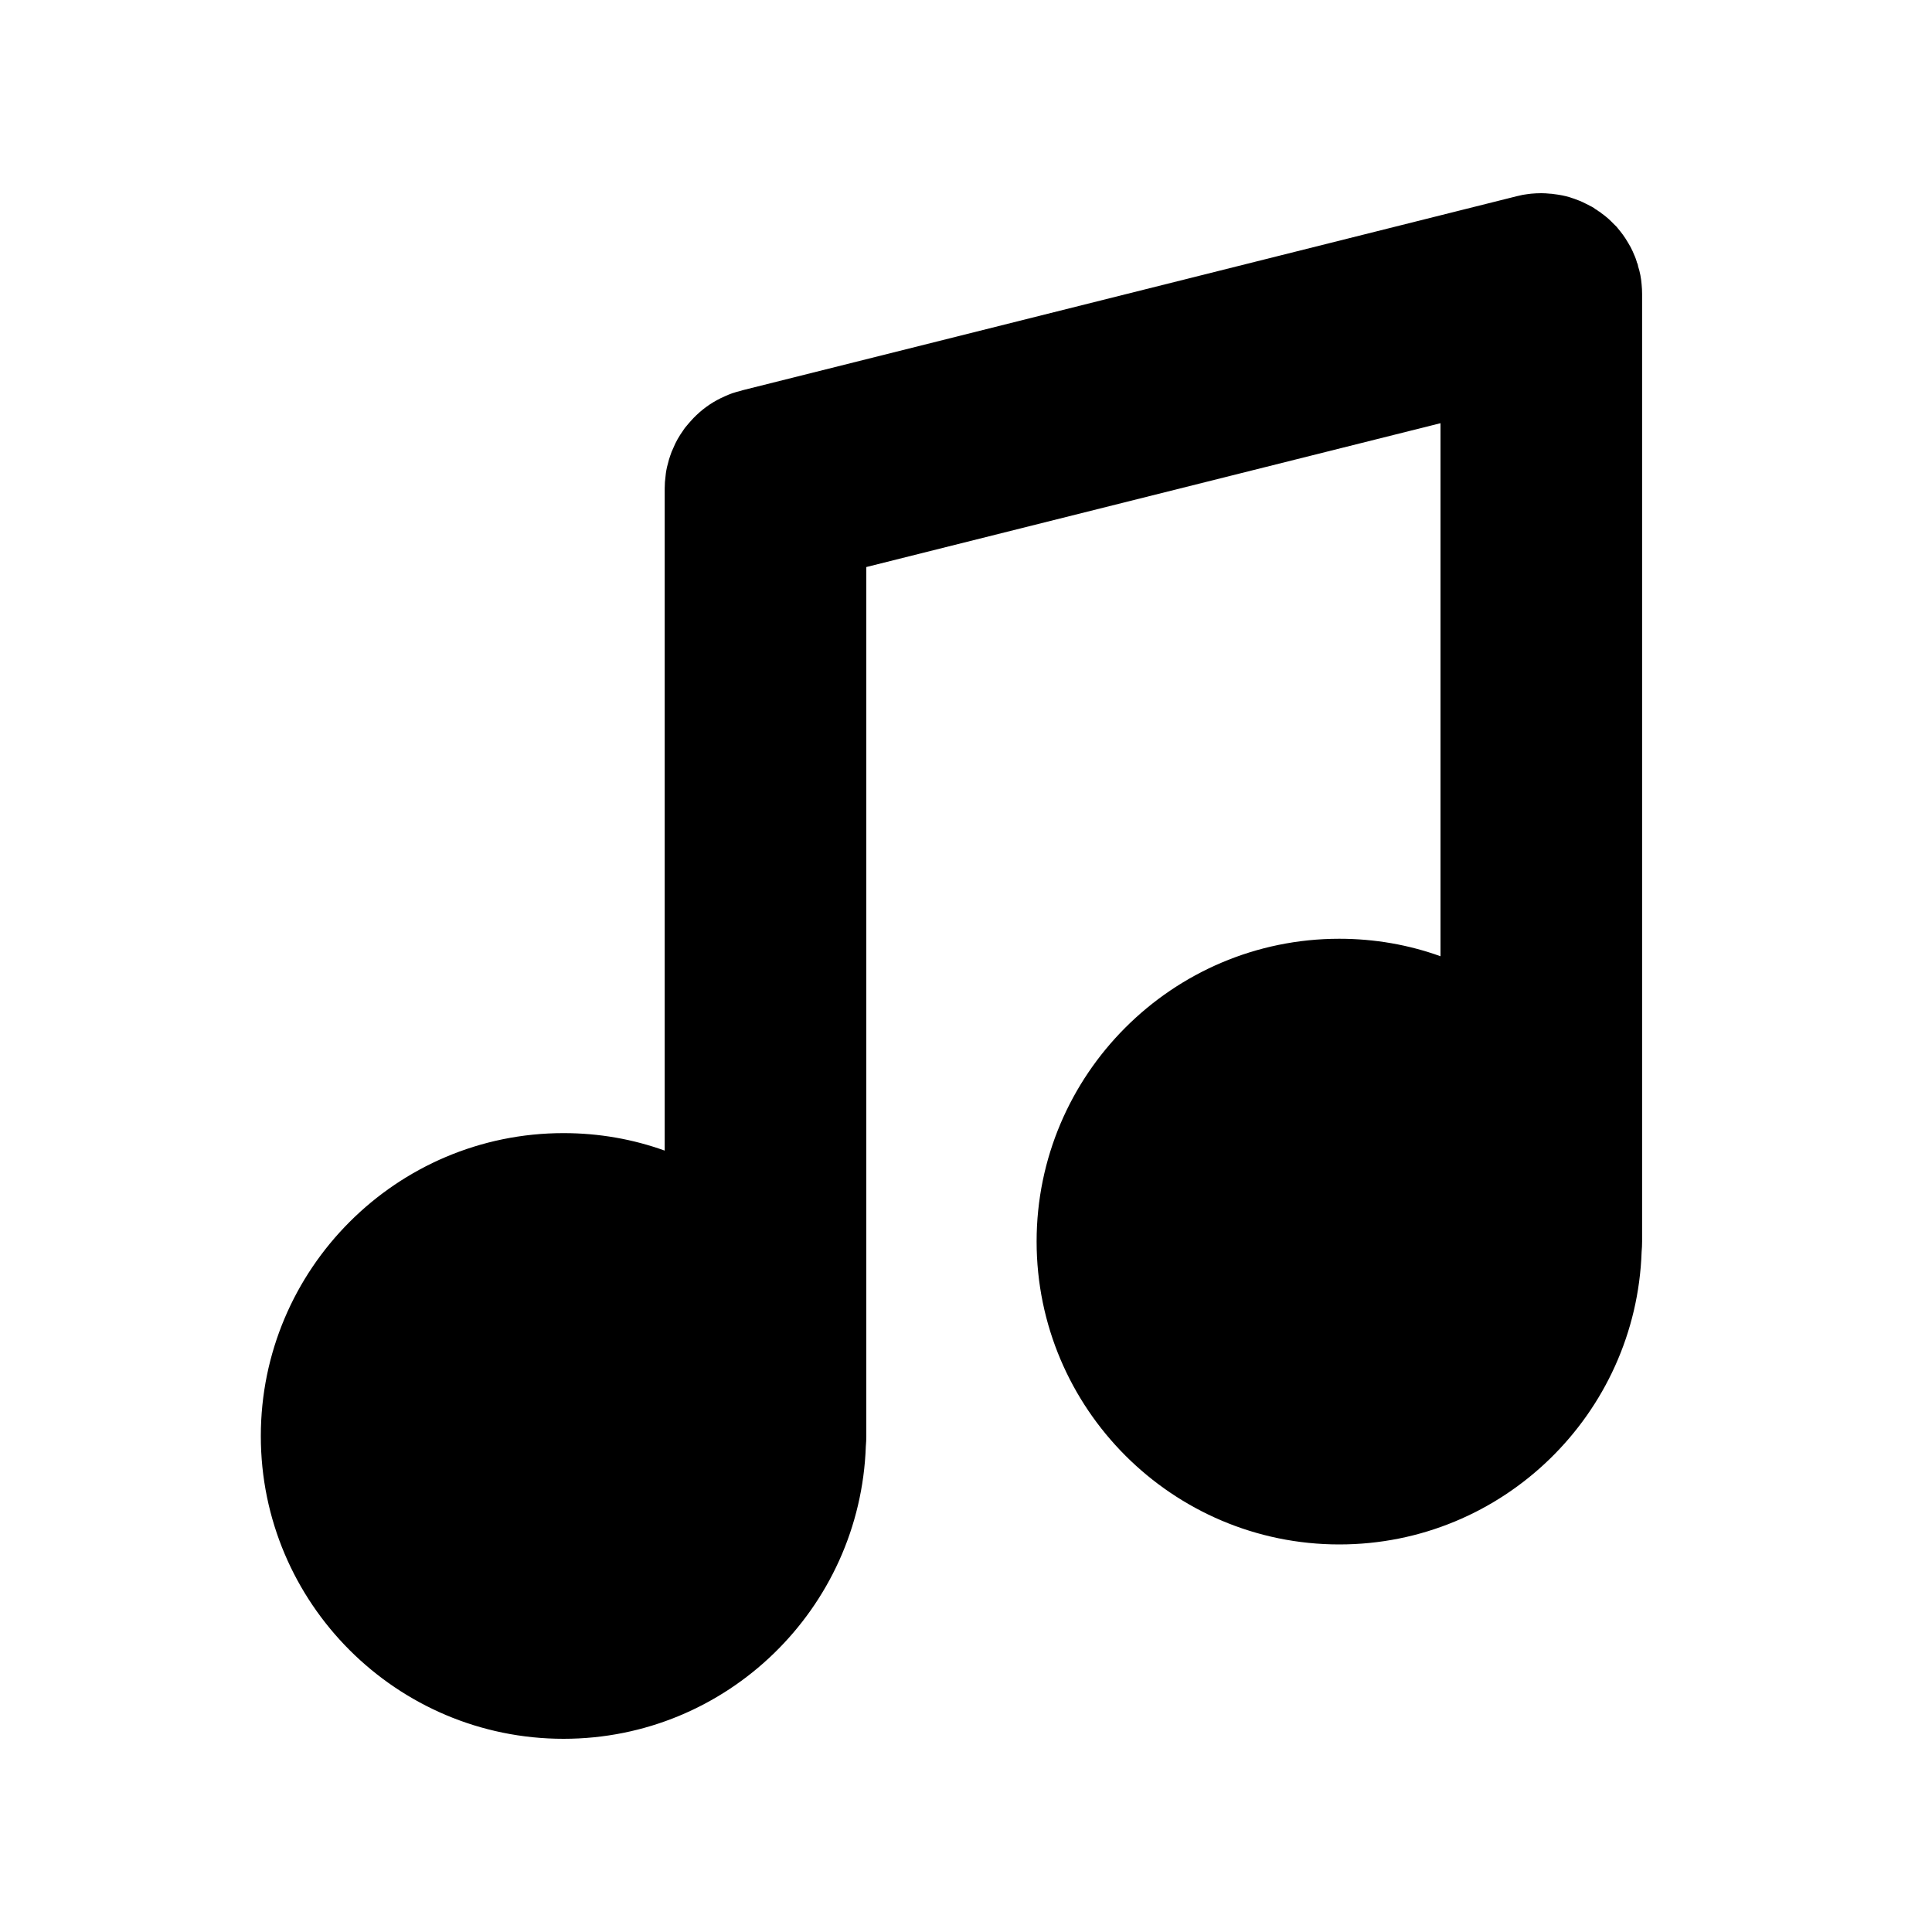
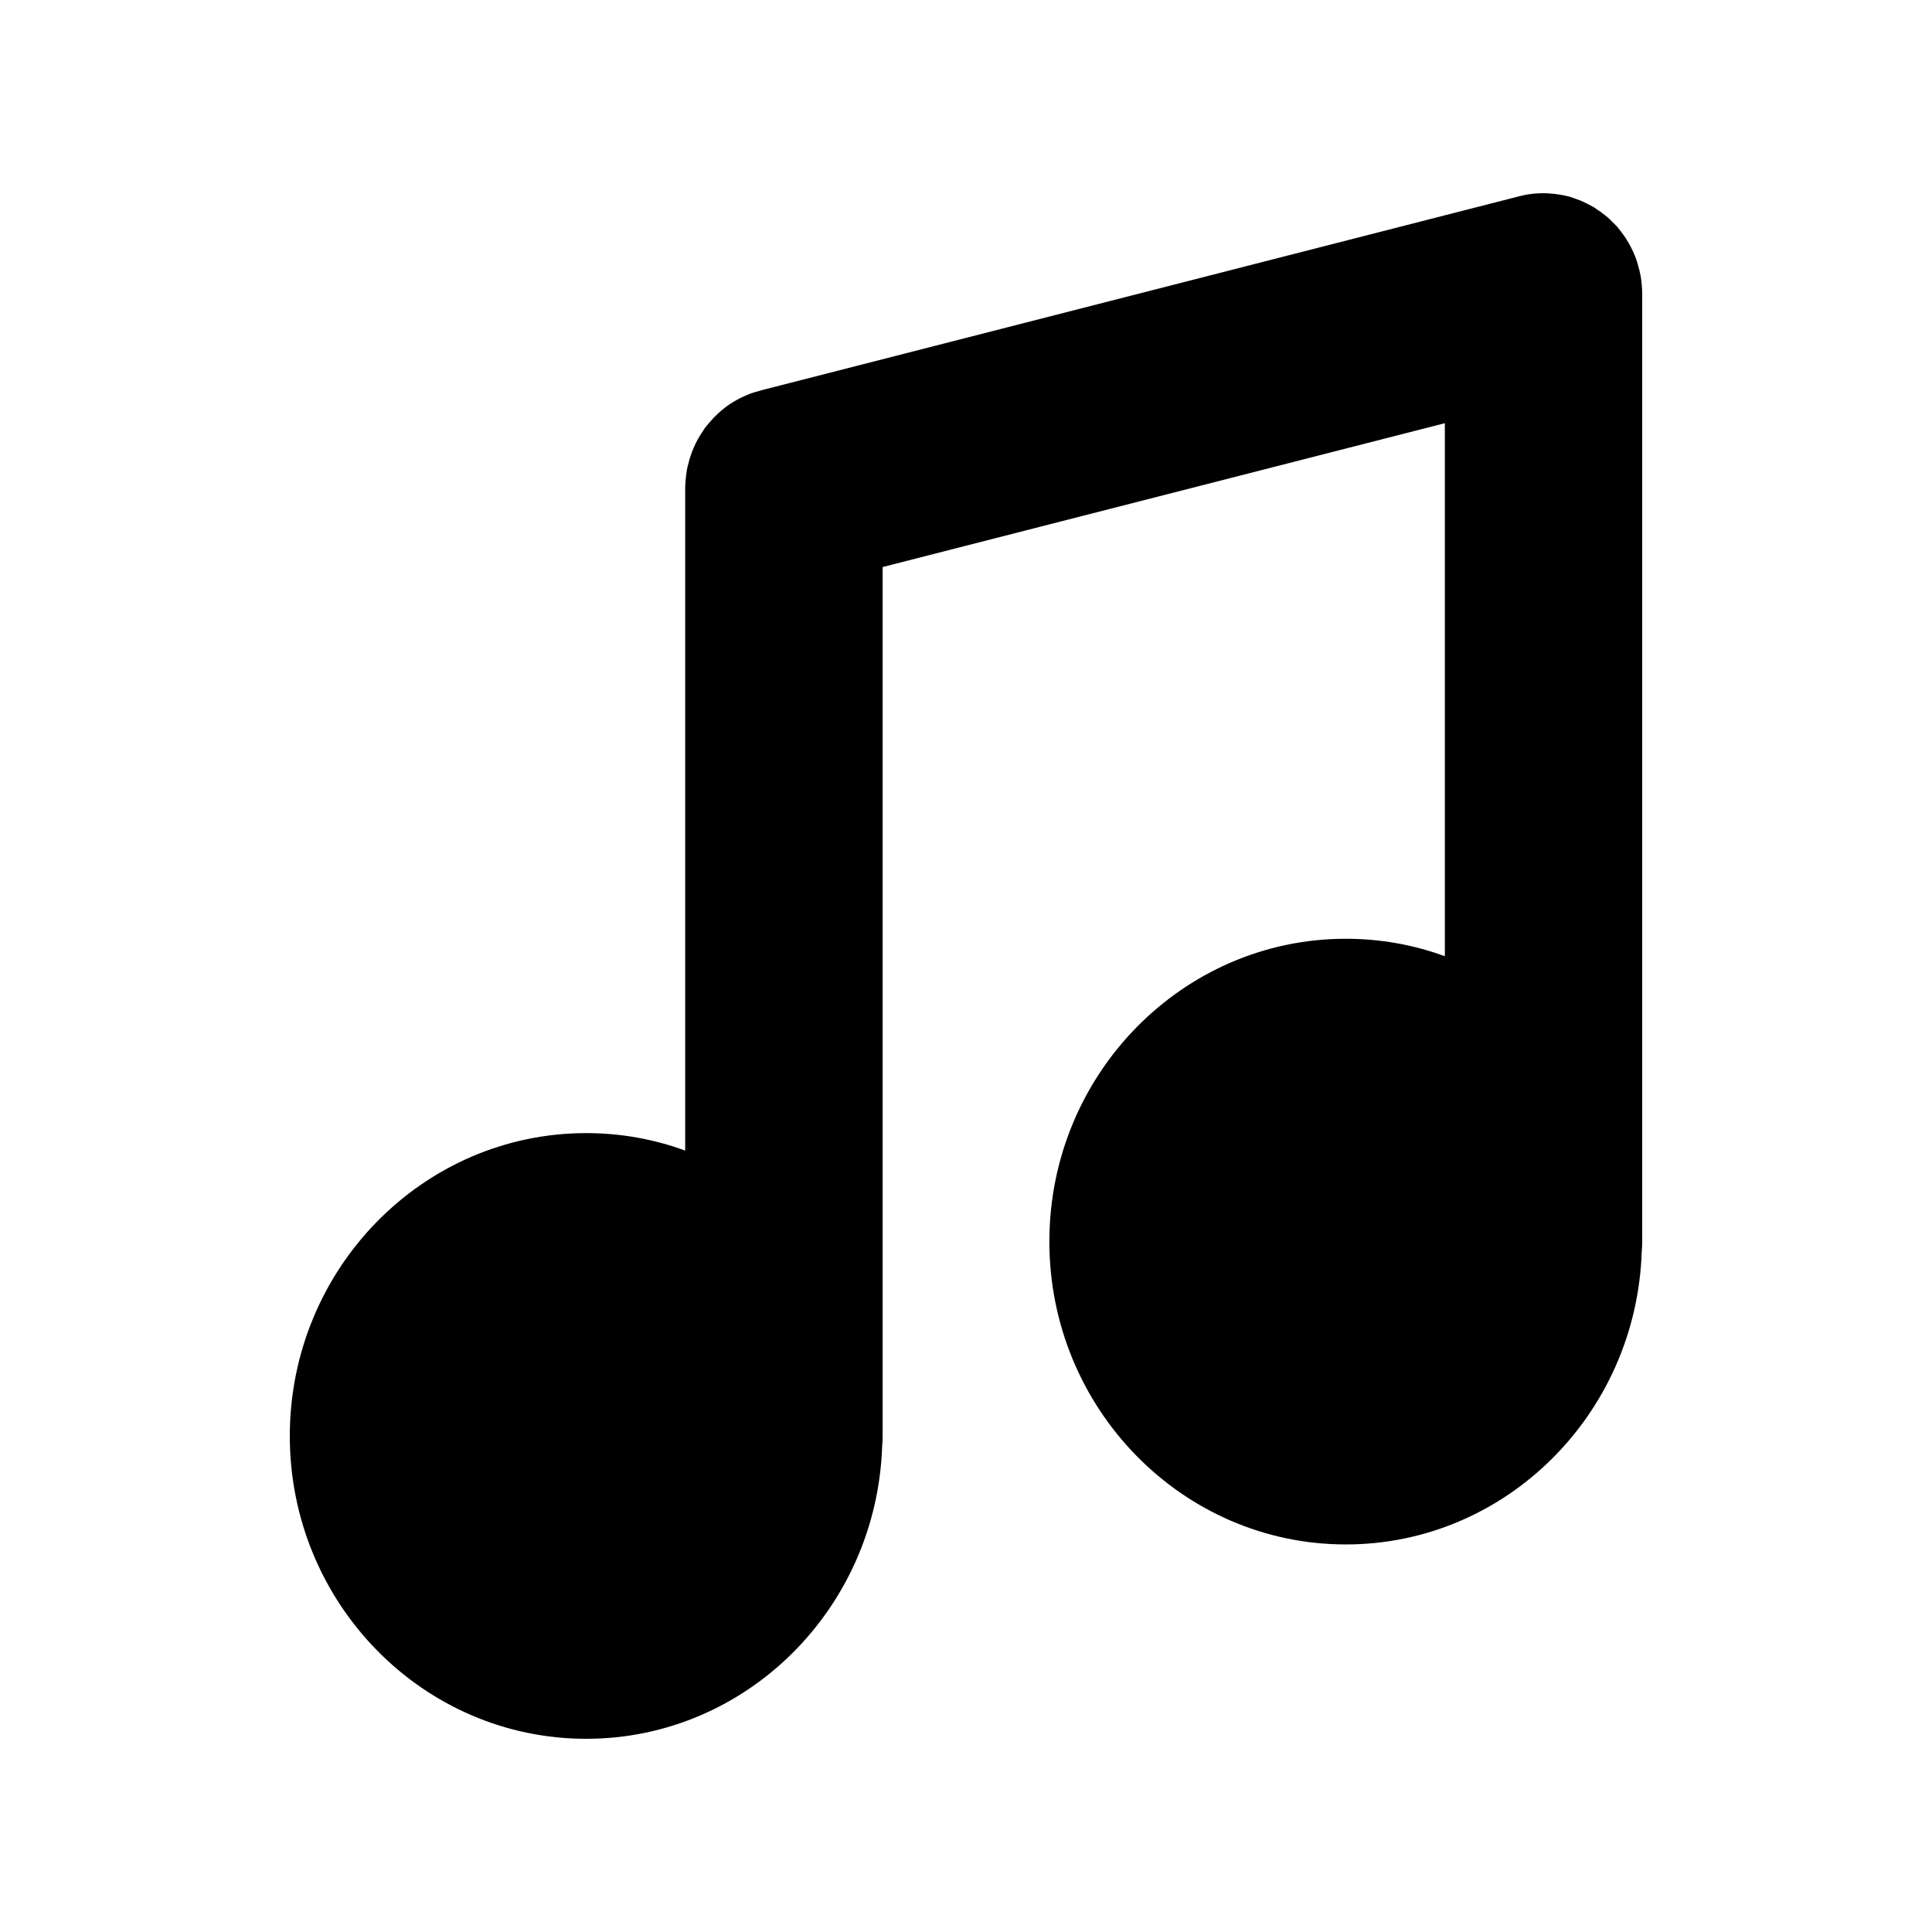
<svg id="files-audio" viewBox="0 0 20 20">
-   <path d="M16.994,2.944 C16.989,2.88 16.977,2.816 16.957,2.755 C16.956,2.741 16.95,2.725 16.943,2.711 C16.945,2.71 16.945,2.71 16.943,2.708 C16.938,2.69 16.931,2.671 16.924,2.654 C16.923,2.65 16.921,2.647 16.919,2.643 C16.909,2.616 16.895,2.588 16.881,2.56 C16.863,2.529 16.846,2.497 16.825,2.466 C16.81,2.442 16.792,2.419 16.775,2.397 C16.766,2.386 16.757,2.376 16.749,2.365 C16.74,2.353 16.73,2.341 16.717,2.33 C16.703,2.317 16.69,2.303 16.676,2.289 C16.66,2.273 16.644,2.259 16.627,2.245 C16.611,2.231 16.594,2.219 16.577,2.207 C16.568,2.198 16.559,2.191 16.55,2.188 C16.542,2.181 16.531,2.174 16.523,2.169 C16.523,2.169 16.521,2.165 16.519,2.167 C16.505,2.157 16.491,2.146 16.476,2.139 C16.474,2.137 16.47,2.136 16.469,2.136 C16.45,2.125 16.43,2.115 16.411,2.106 C16.375,2.087 16.335,2.071 16.295,2.057 C16.281,2.052 16.267,2.049 16.253,2.043 C16.199,2.026 16.142,2.016 16.084,2.009 C16.072,2.007 16.058,2.005 16.044,2.005 C16.017,2.002 15.985,2 15.956,2 C15.919,2 15.884,2.002 15.85,2.005 C15.82,2.009 15.792,2.012 15.764,2.017 C15.743,2.021 15.723,2.026 15.702,2.031 L7.714,4.033 C7.695,4.038 7.676,4.042 7.657,4.049 C7.634,4.054 7.611,4.061 7.59,4.068 C7.583,4.07 7.578,4.071 7.575,4.073 C7.55,4.082 7.526,4.092 7.502,4.103 C7.392,4.151 7.293,4.217 7.208,4.299 C7.189,4.317 7.17,4.336 7.154,4.355 C7.138,4.372 7.123,4.39 7.109,4.407 C7.095,4.423 7.081,4.44 7.07,4.459 C7.03,4.515 6.996,4.574 6.97,4.638 C6.957,4.664 6.947,4.69 6.938,4.718 C6.928,4.744 6.921,4.772 6.914,4.8 C6.907,4.823 6.902,4.845 6.898,4.868 C6.895,4.887 6.891,4.908 6.89,4.927 C6.884,4.969 6.881,5.012 6.881,5.056 L6.881,11.911 C6.554,11.793 6.201,11.73 5.834,11.73 C4.105,11.73 2.7,13.137 2.7,14.866 C2.7,16.595 4.105,18 5.834,18 C7.526,18 8.905,16.652 8.963,14.972 C8.966,14.937 8.968,14.903 8.968,14.866 L8.968,5.87 L14.912,4.381 L14.912,9.899 C14.585,9.781 14.232,9.718 13.865,9.718 C12.137,9.718 10.731,11.125 10.731,12.852 C10.731,14.581 12.137,15.988 13.865,15.988 C15.558,15.988 16.937,14.638 16.994,12.959 C16.997,12.924 16.999,12.889 16.999,12.852 L16.999,3.043 C16.999,3.01 16.997,2.976 16.994,2.944 Z" />
+   <path d="M16.995,2.944 C16.99,2.88 16.978,2.816 16.959,2.755 C16.957,2.741 16.952,2.725 16.946,2.711 C16.947,2.71 16.947,2.71 16.946,2.708 C16.94,2.69 16.934,2.671 16.927,2.654 C16.925,2.65 16.923,2.647 16.922,2.643 C16.911,2.616 16.898,2.588 16.884,2.56 C16.867,2.529 16.85,2.497 16.83,2.466 C16.814,2.442 16.797,2.419 16.78,2.397 C16.772,2.386 16.763,2.376 16.755,2.365 C16.746,2.353 16.736,2.341 16.724,2.33 C16.711,2.317 16.697,2.303 16.683,2.289 C16.668,2.273 16.653,2.259 16.636,2.245 C16.62,2.231 16.603,2.219 16.586,2.207 C16.578,2.198 16.569,2.191 16.561,2.188 C16.552,2.181 16.542,2.174 16.533,2.169 C16.533,2.169 16.532,2.165 16.53,2.167 C16.516,2.157 16.503,2.146 16.487,2.139 C16.486,2.137 16.482,2.136 16.481,2.136 C16.462,2.125 16.443,2.115 16.424,2.106 C16.389,2.087 16.35,2.071 16.31,2.057 C16.297,2.052 16.283,2.049 16.27,2.043 C16.217,2.026 16.161,2.016 16.104,2.009 C16.092,2.007 16.079,2.005 16.065,2.005 C16.038,2.002 16.007,2 15.978,2 C15.943,2 15.909,2.002 15.874,2.005 C15.846,2.009 15.818,2.012 15.791,2.017 C15.771,2.021 15.75,2.026 15.73,2.031 L7.909,4.033 C7.89,4.038 7.872,4.042 7.853,4.049 C7.831,4.054 7.809,4.061 7.788,4.068 C7.781,4.07 7.776,4.071 7.773,4.073 C7.749,4.082 7.725,4.092 7.701,4.103 C7.594,4.151 7.497,4.217 7.414,4.299 C7.395,4.317 7.376,4.336 7.361,4.355 C7.345,4.372 7.33,4.39 7.316,4.407 C7.303,4.423 7.289,4.44 7.279,4.459 C7.24,4.515 7.206,4.574 7.18,4.638 C7.168,4.664 7.158,4.69 7.15,4.718 C7.139,4.744 7.133,4.772 7.126,4.8 C7.119,4.823 7.114,4.845 7.11,4.868 C7.107,4.887 7.104,4.908 7.102,4.927 C7.097,4.969 7.093,5.012 7.093,5.056 L7.093,11.911 C6.773,11.793 6.428,11.73 6.068,11.73 C4.376,11.73 3,13.137 3,14.866 C3,16.595 4.376,18 6.068,18 C7.725,18 9.075,16.652 9.132,14.972 C9.135,14.937 9.137,14.903 9.137,14.866 L9.137,5.87 L14.957,4.381 L14.957,9.899 C14.637,9.781 14.291,9.718 13.932,9.718 C12.239,9.718 10.863,11.125 10.863,12.852 C10.863,14.581 12.239,15.988 13.932,15.988 C15.589,15.988 16.939,14.638 16.995,12.959 C16.998,12.924 17,12.889 17,12.852 L17,3.043 C17,3.01 16.998,2.976 16.995,2.944 Z" />
</svg>
